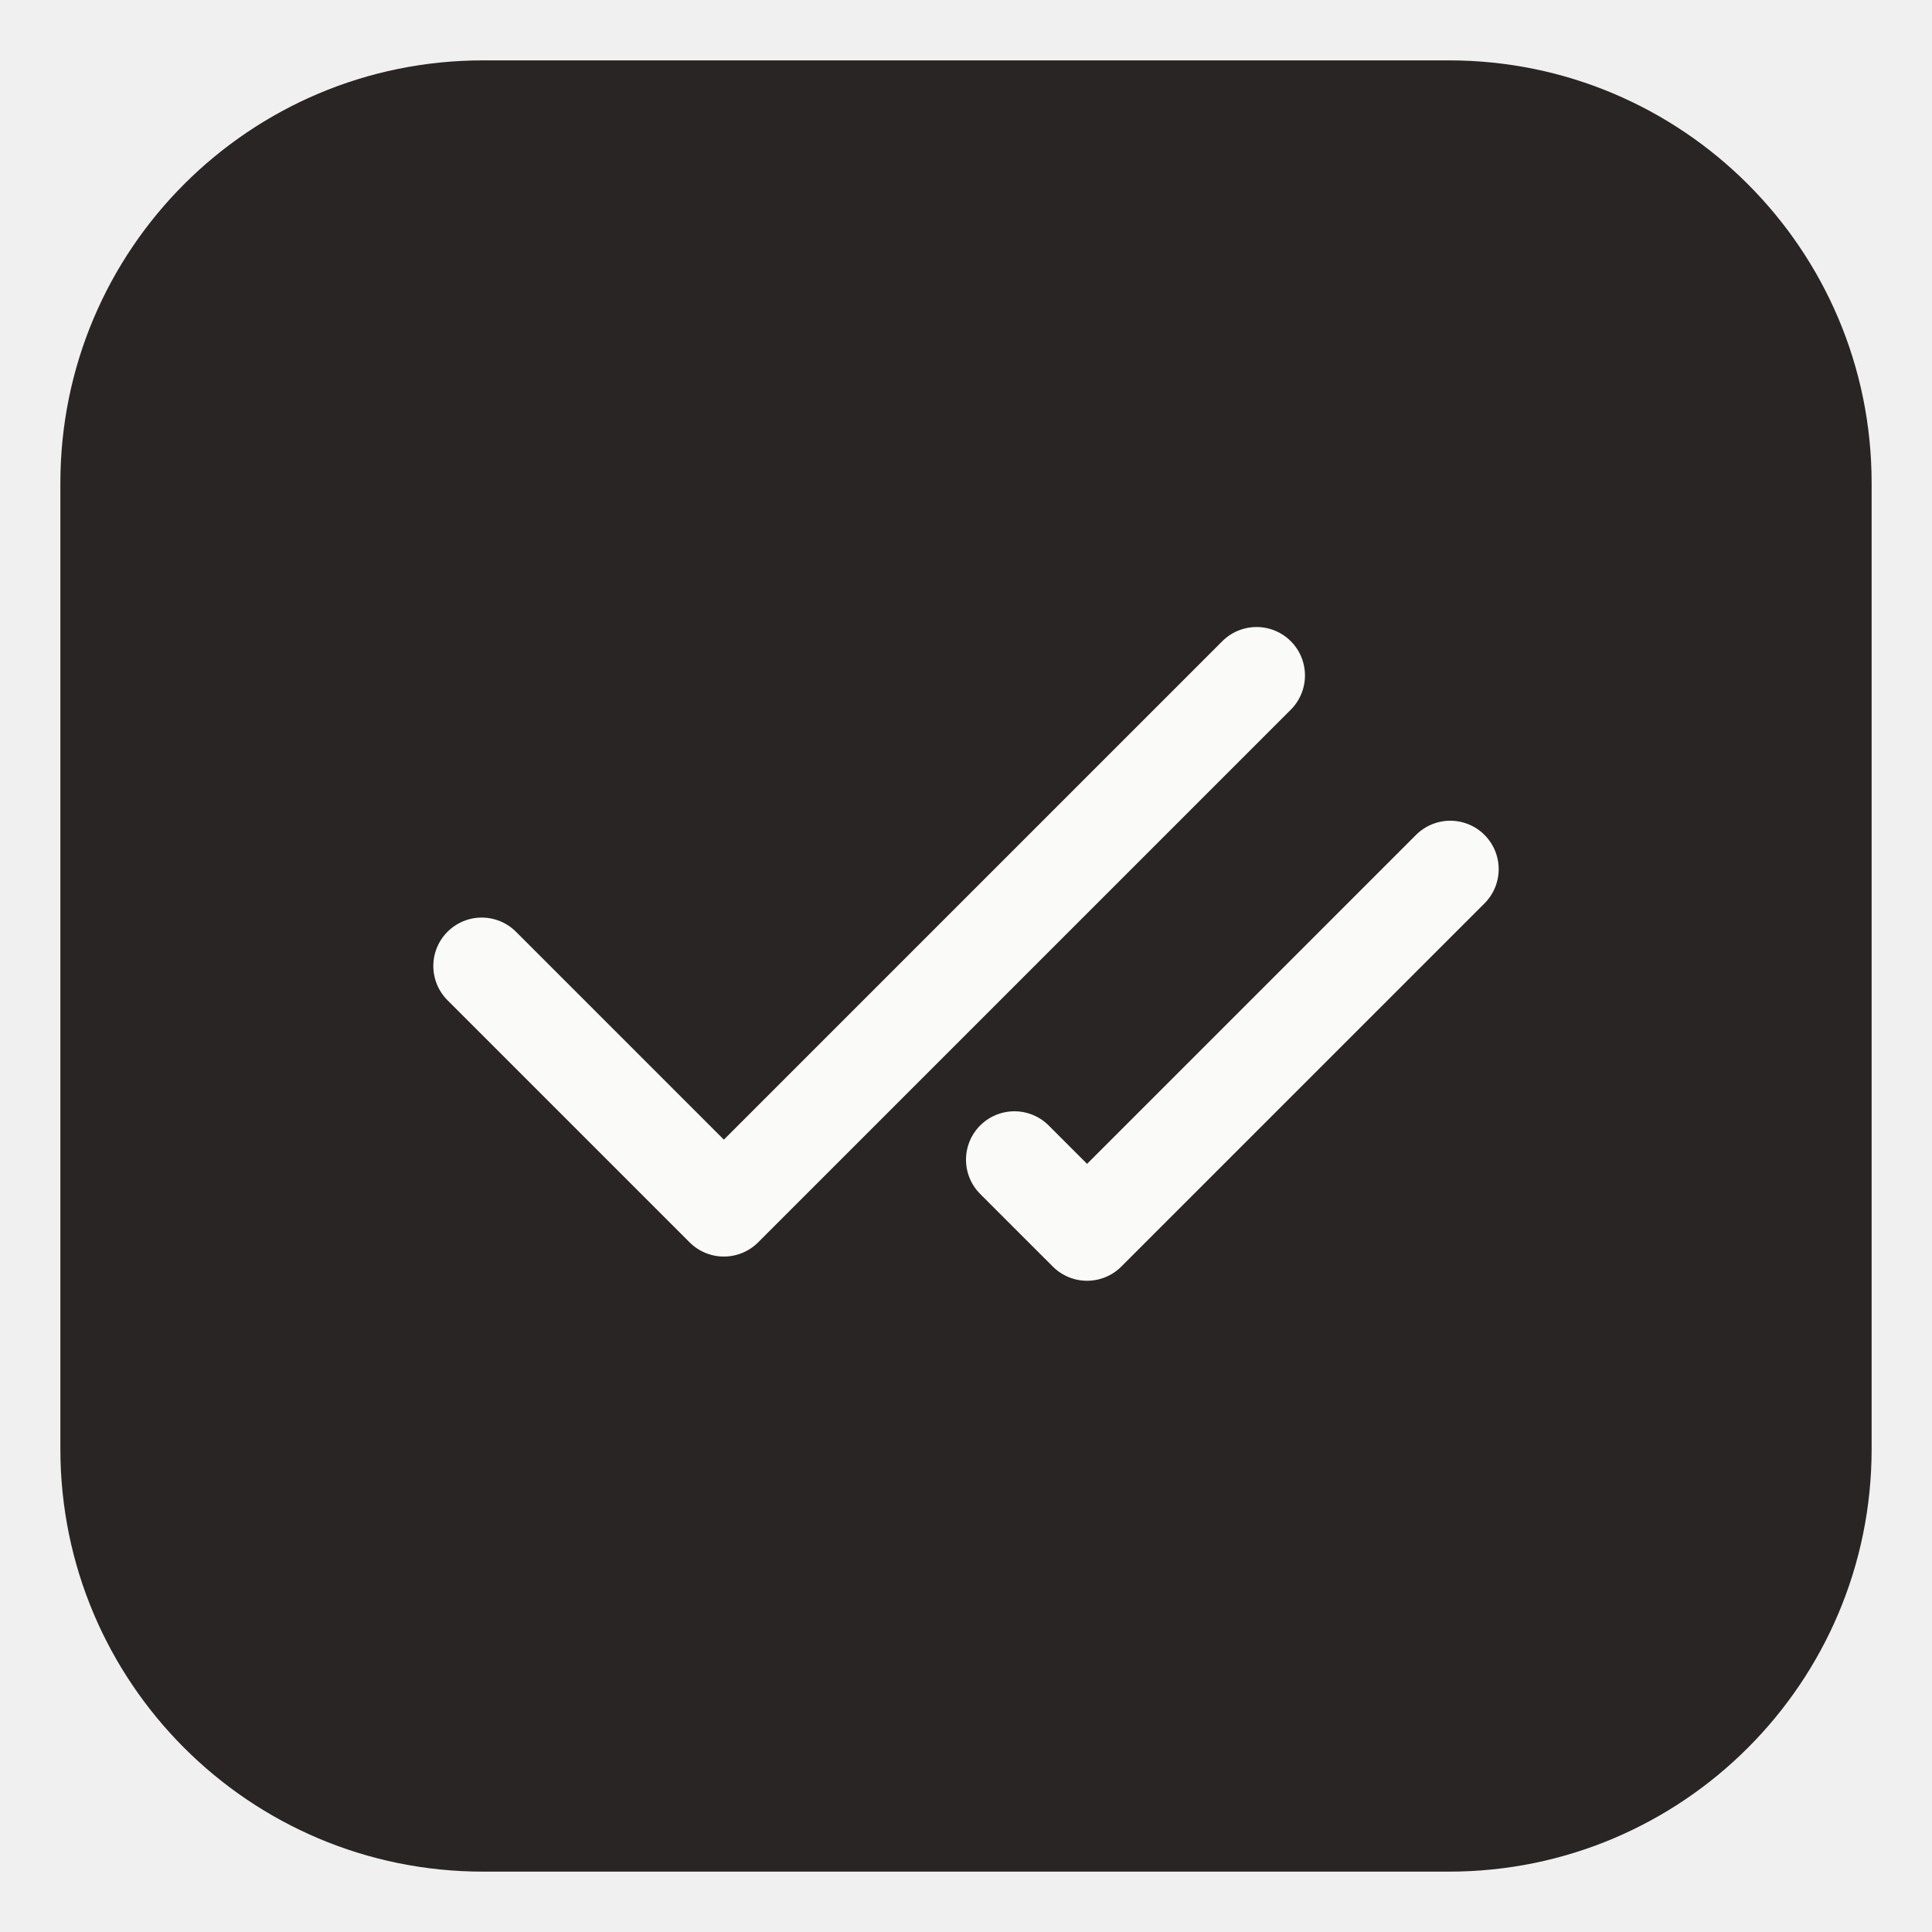
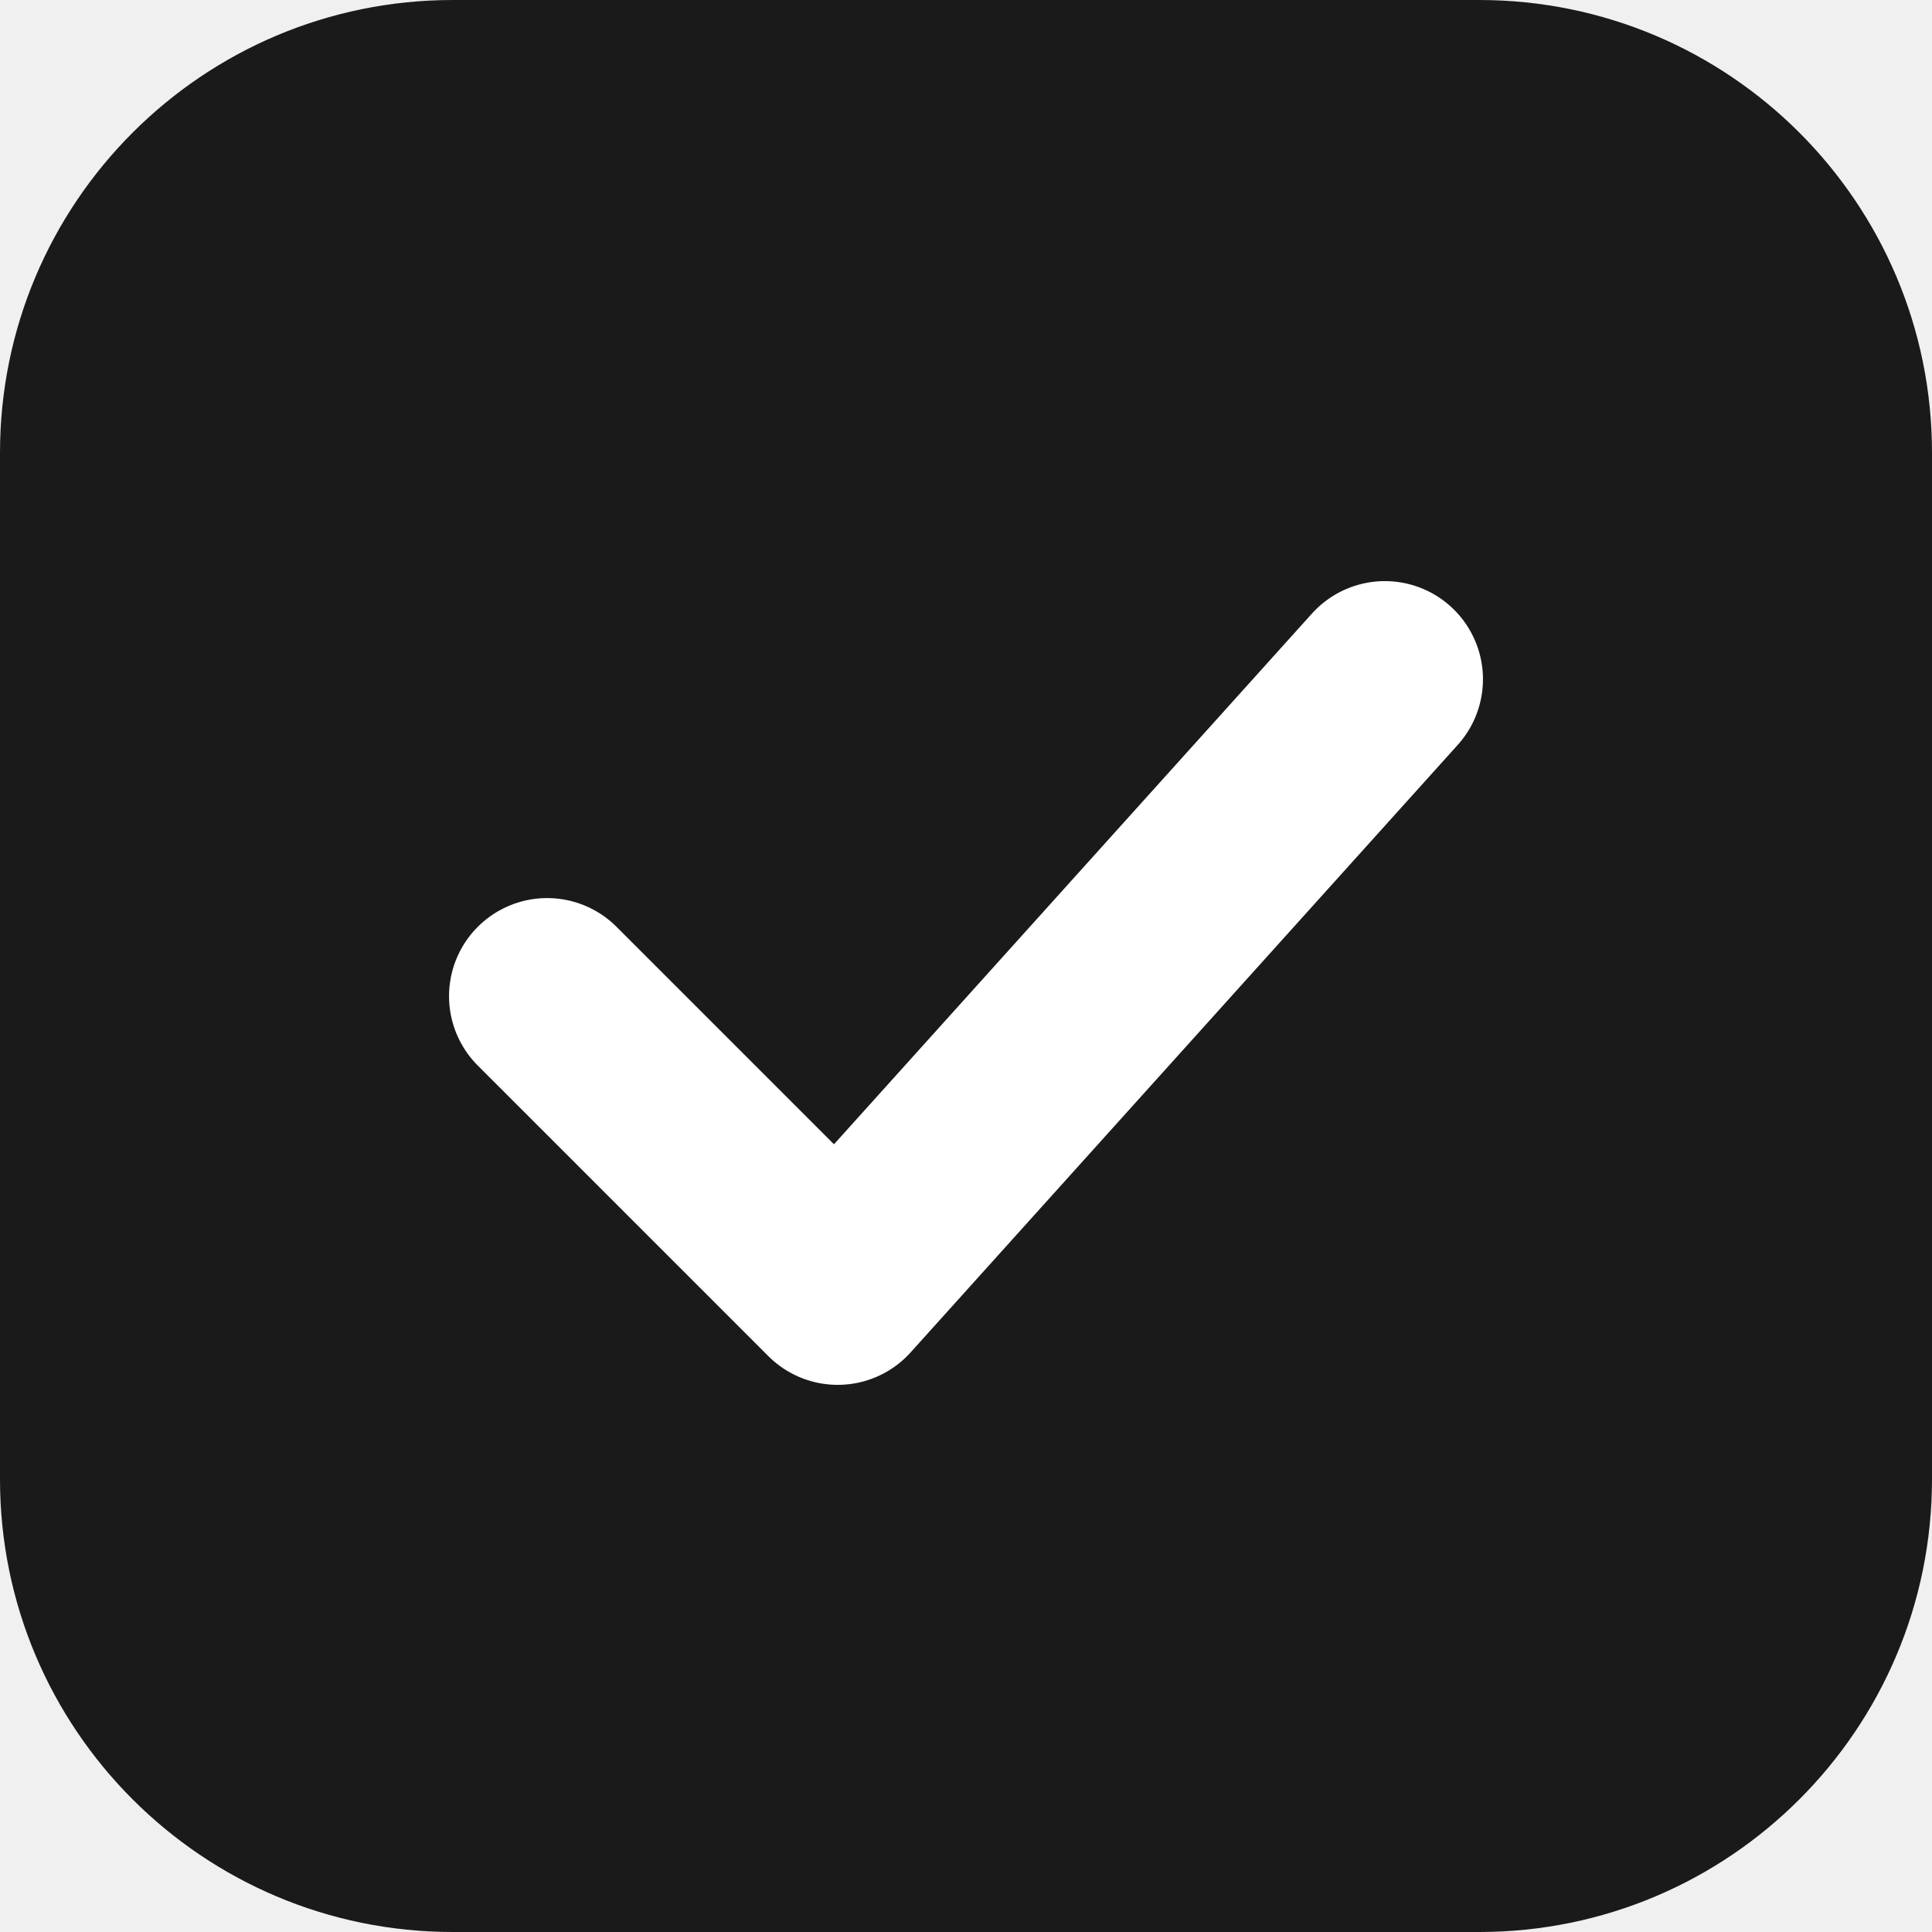
<svg xmlns="http://www.w3.org/2000/svg" width="512" height="512" viewBox="0 0 512 512">
-   <rect x="16" y="16" width="480" height="480" rx="112" fill="#292524" />
-   <g fill="none" stroke="#fafaf9" stroke-width="2" stroke-linecap="round" stroke-linejoin="round" transform="translate(102,102) scale(12.8333)">
-     <path d="M18 6 7 17l-5-5" />
-     <path d="m22 10-7.5 7.5L13 16" />
-   </g>
+   <rect width="512" height="512" rx="120" fill="#1A1A1A" />
+   <path d="M145 264 L222 341 L367 180" fill="none" stroke="#FFFFFF" stroke-width="52" stroke-linecap="round" stroke-linejoin="round" />
</svg>
